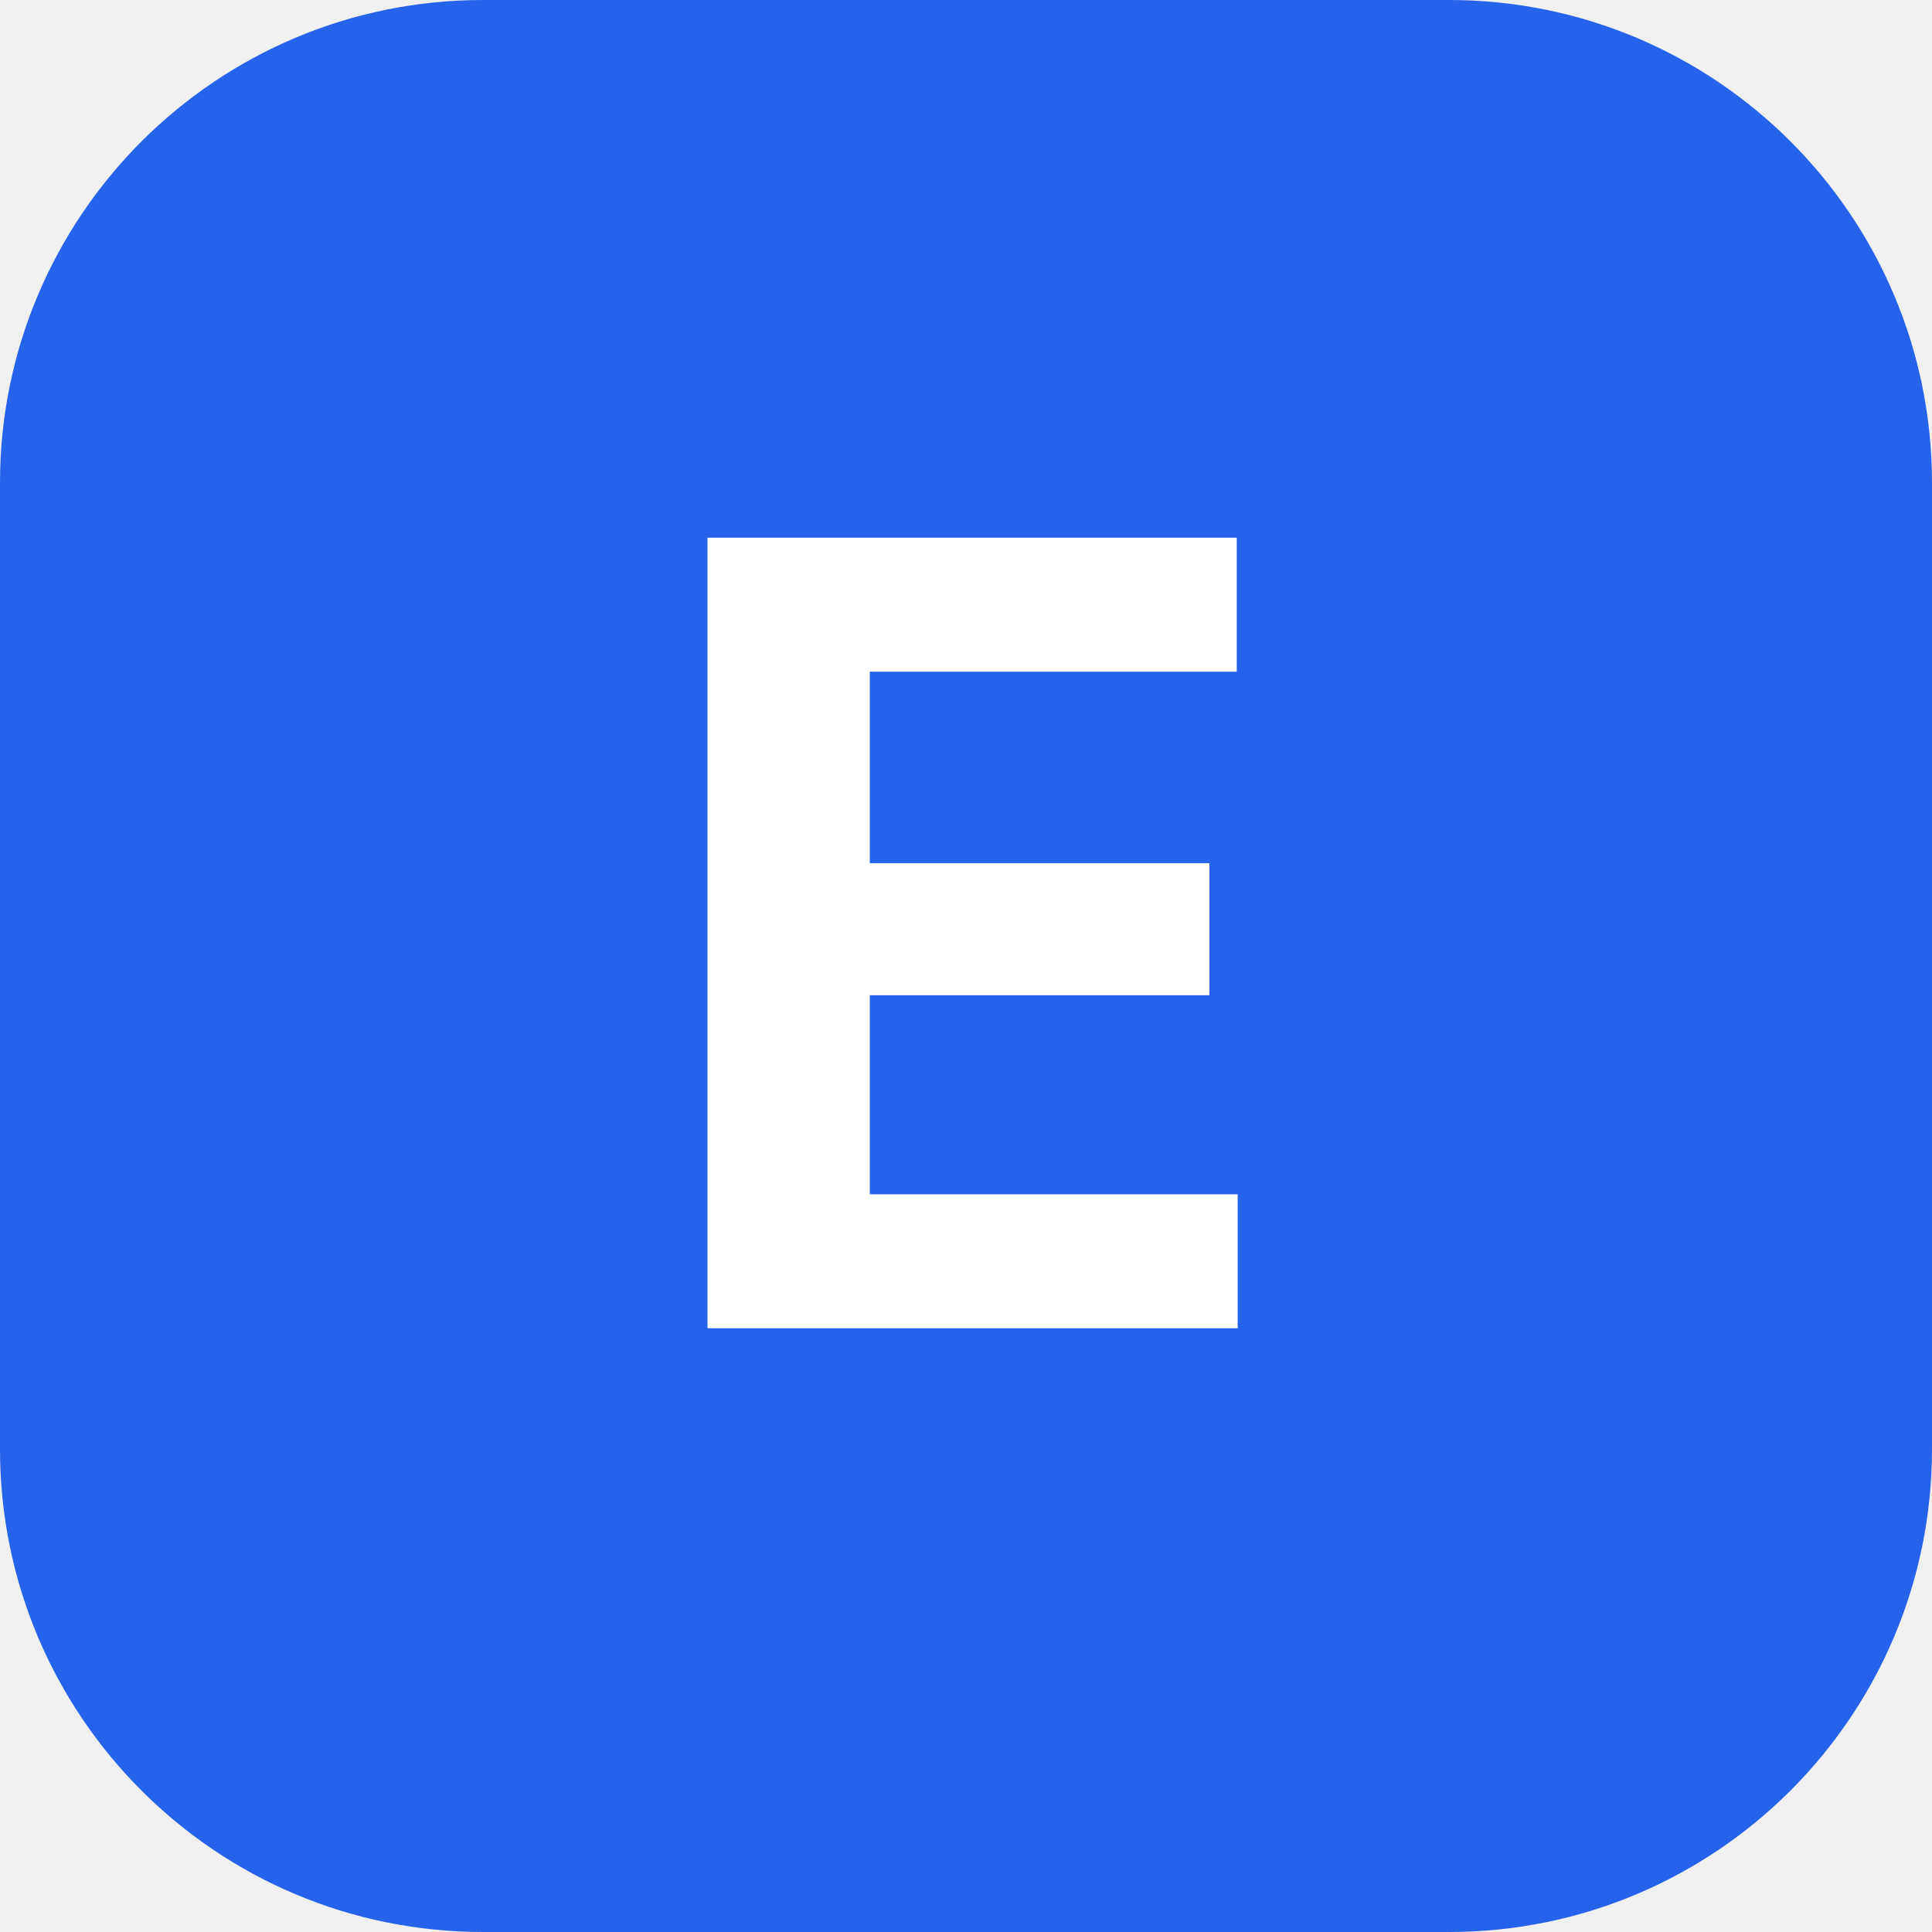
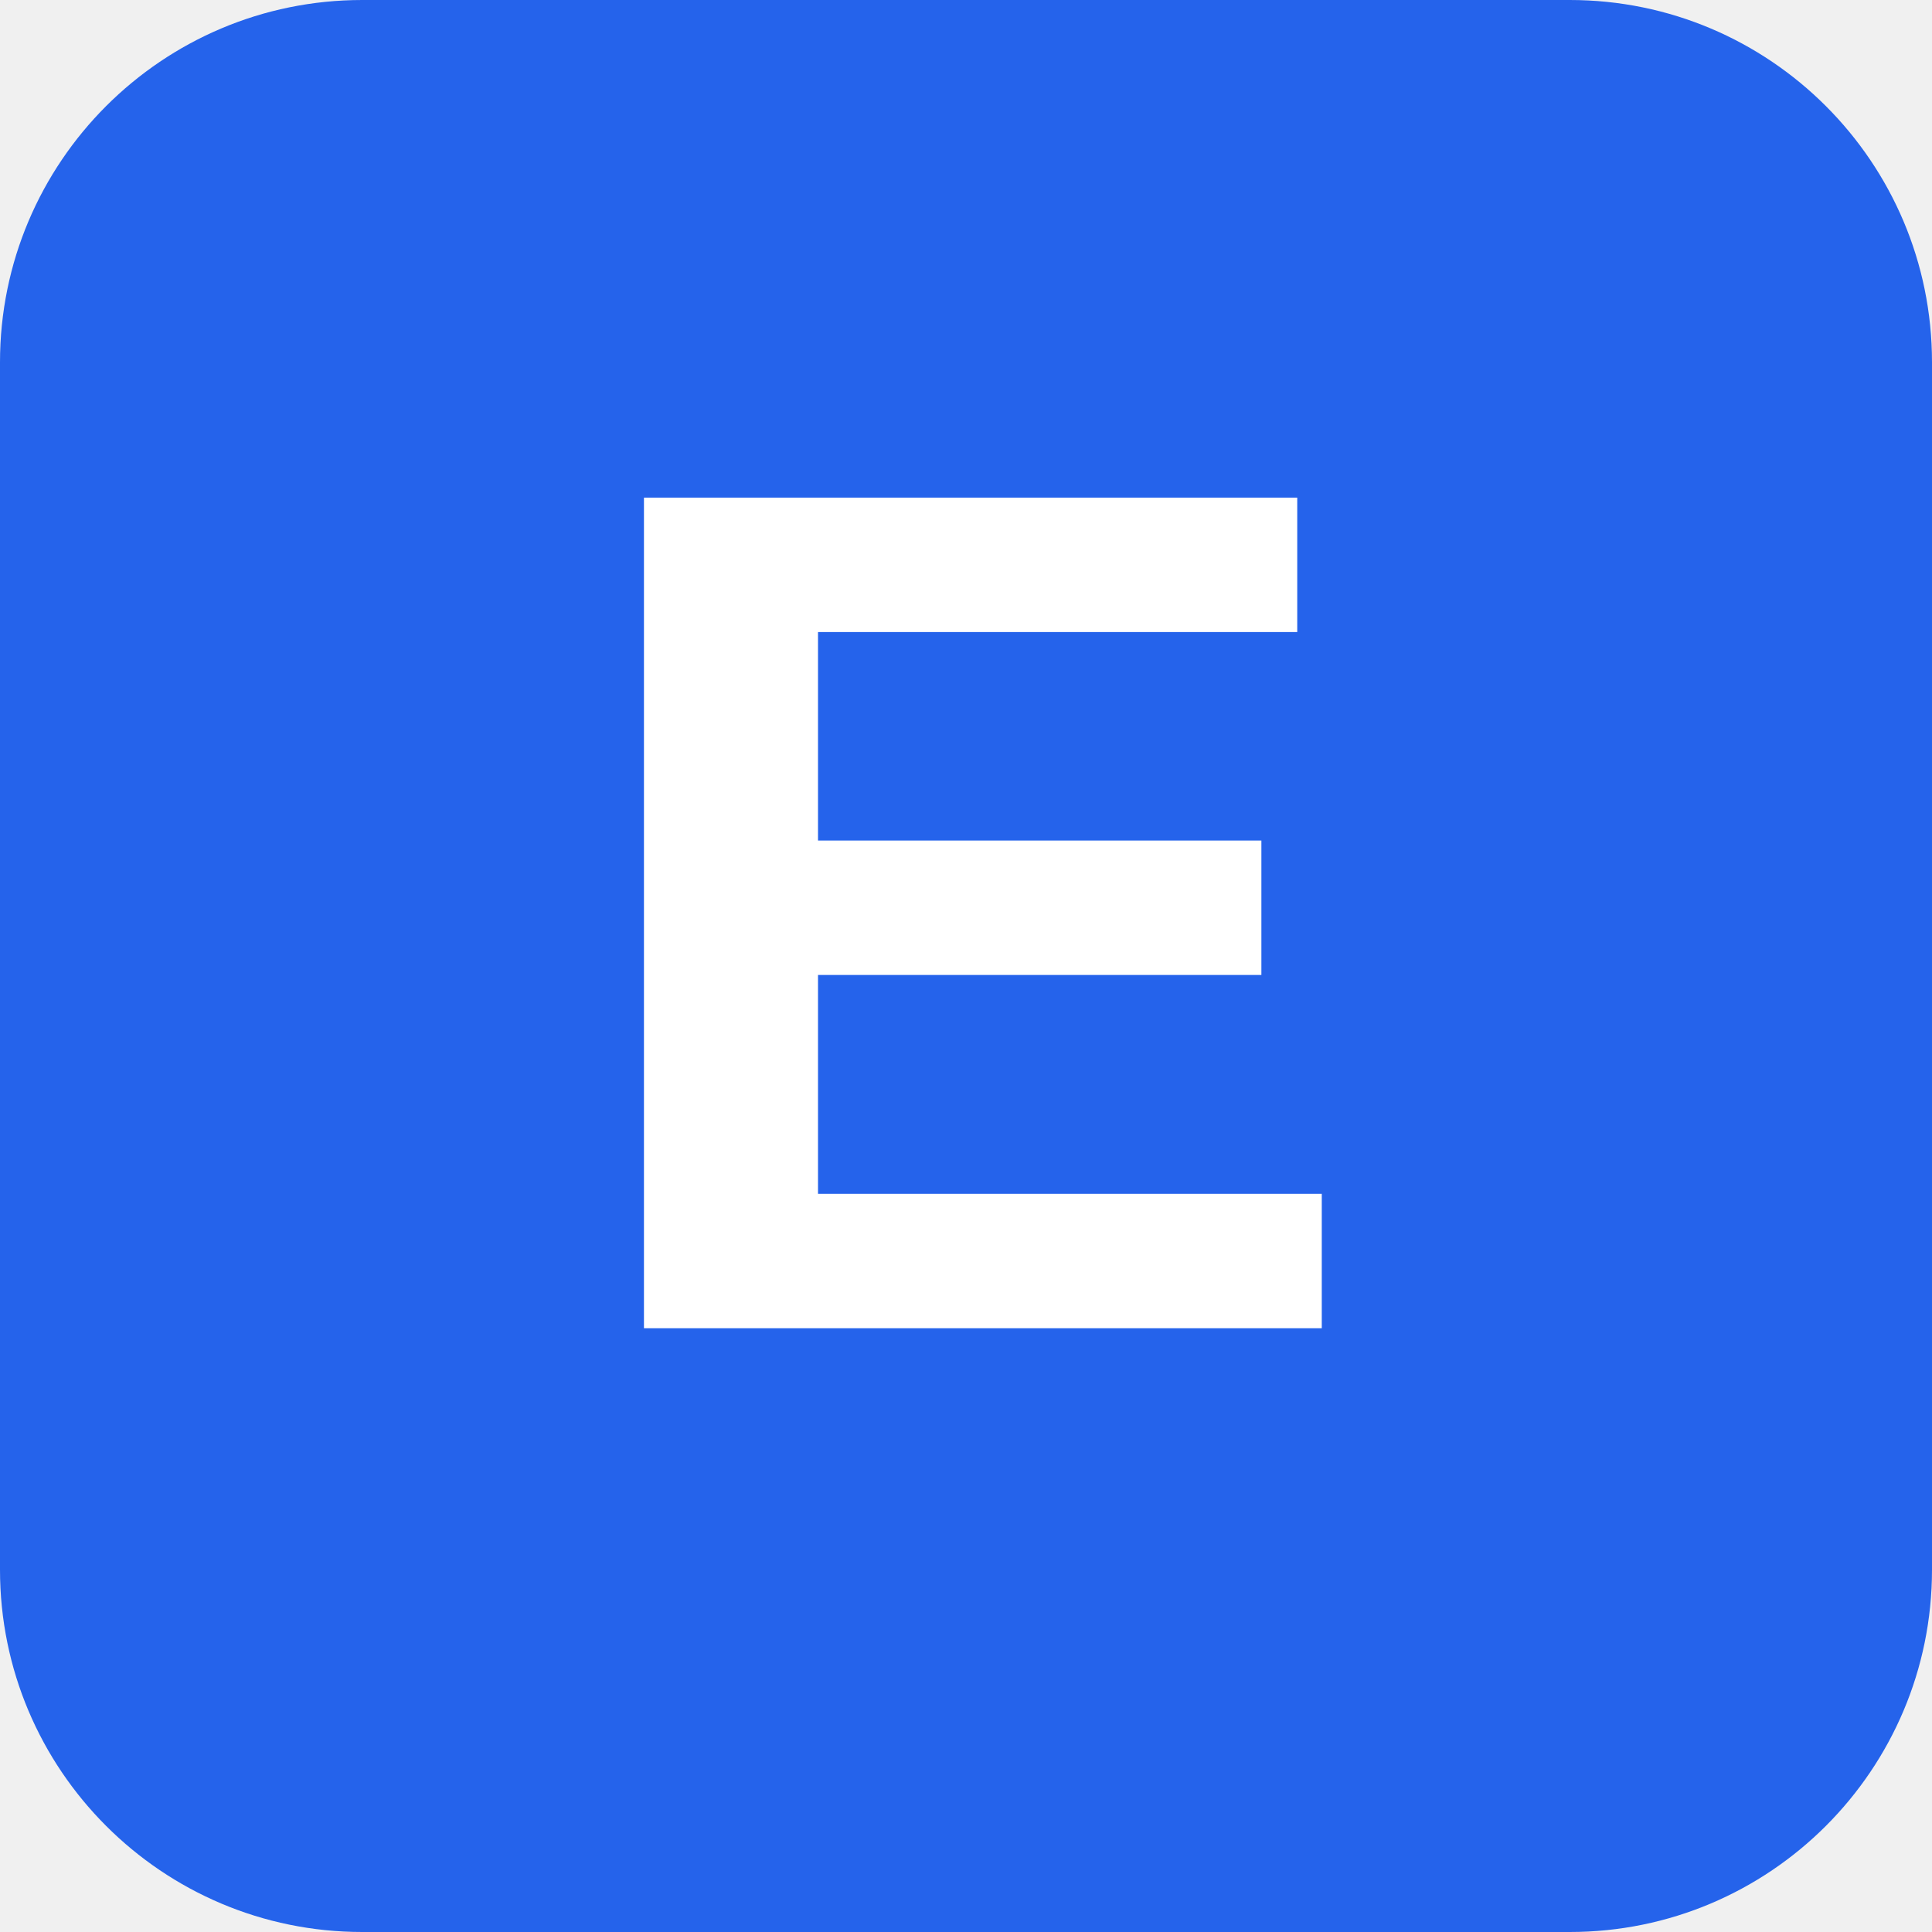
- <svg xmlns="http://www.w3.org/2000/svg" viewBox="0 0 32 32">
-   <rect width="32" height="32" rx="8" fill="#2563EB" />
-   <text x="16" y="22" font-family="system-ui, -apple-system, sans-serif" font-size="18" font-weight="700" fill="white" text-anchor="middle">E</text>
+ <svg xmlns="http://www.w3.org/2000/svg" width="64" height="64">
+   <rect width="64" height="64" rx="12" fill="#2563EB" />
+   <text x="32" y="44" font-family="Arial, sans-serif" font-size="40" font-weight="bold" fill="white" text-anchor="middle">E</text>
</svg>
